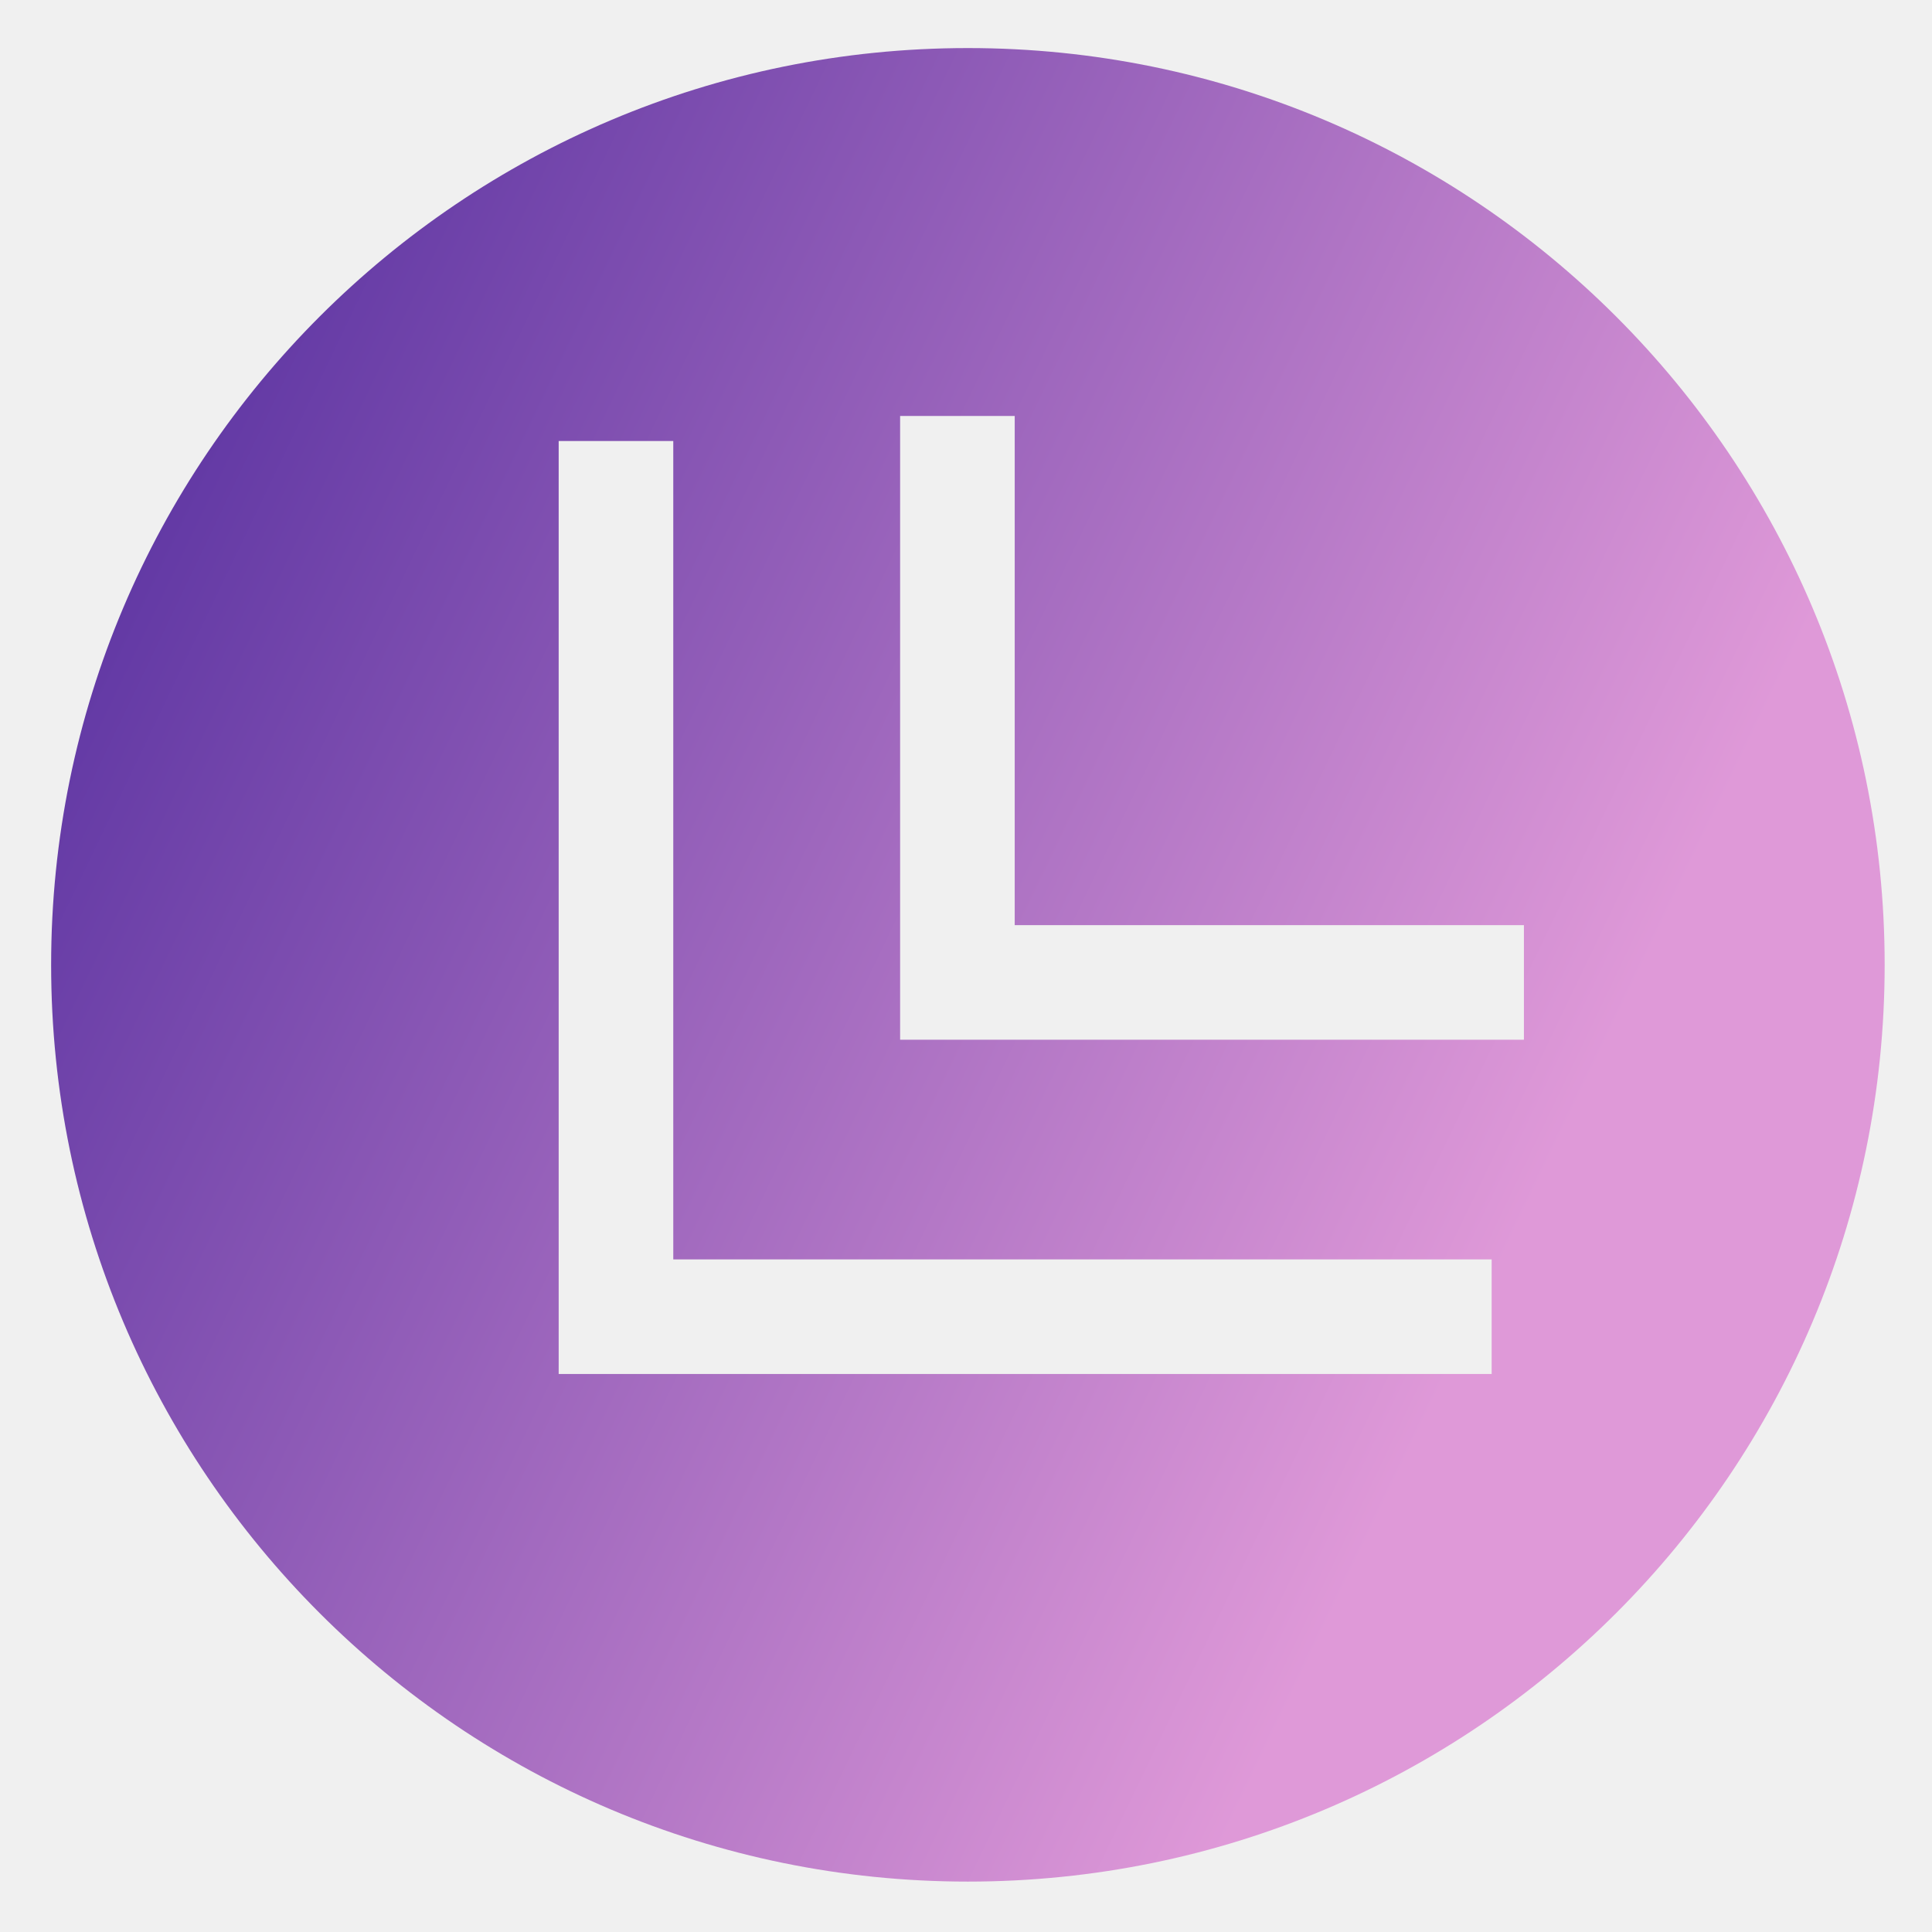
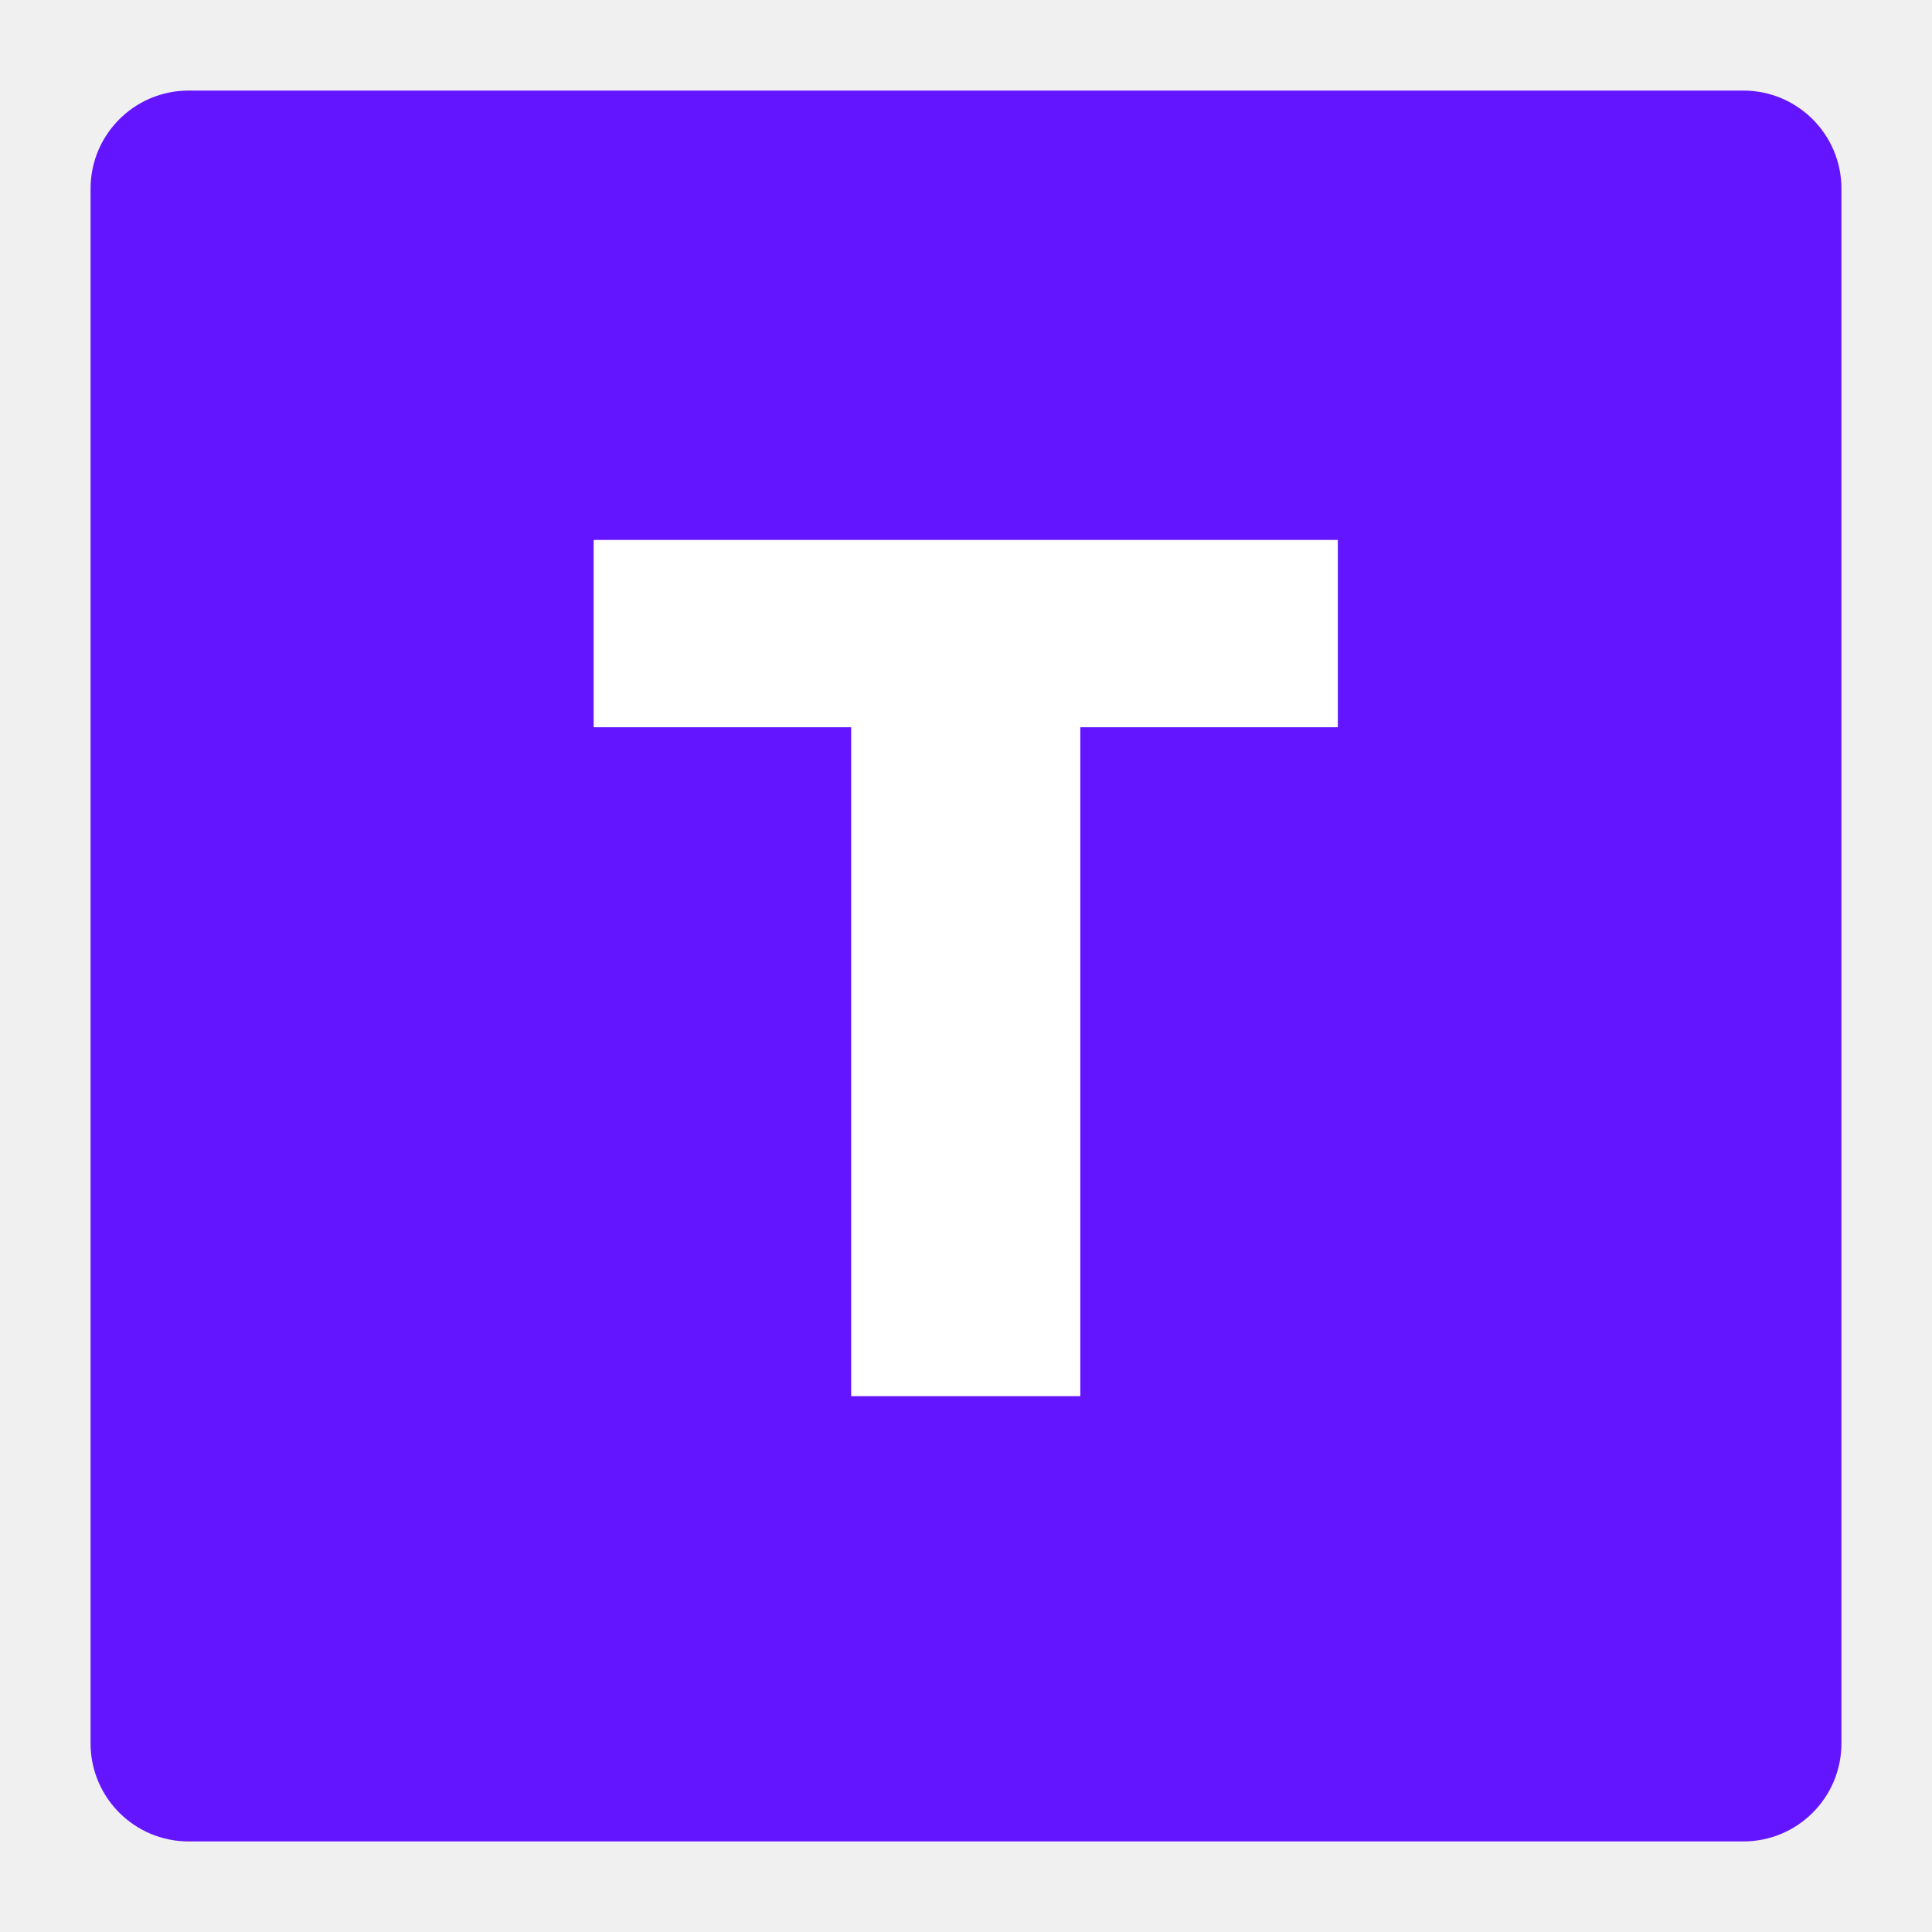
- <svg xmlns="http://www.w3.org/2000/svg" width="300" height="300" class="iconLeft">
-   <defs>
-     <linearGradient y2="0%" x2="100%" y1="0%" x1="0%" id="21fad26b-86ef-4462-94dc-c8cc2fc01b6f" gradientTransform="rotate(25)">
-       <stop stop-color="#4B279B" offset="0%" />
-       <stop stop-color="#DF99D8" offset="100%" />
-     </linearGradient>
-   </defs>
-   <defs>
-   
-  </defs>
-   <g>
-     <rect fill="none" id="canvas_background" height="602" width="802" y="-1" x="-1" />
-   </g>
-   <g>
-     <rect id="svg_1" class="logo-background-square" height="300px" width="300px" y="0" x="0" fill="transparent" />
-     <g transform="matrix(8.897186,0,0,8.897186,51.0377,-87.4252) " fill="url(#21fad26b-86ef-4462-94dc-c8cc2fc01b6f)" id="ef9cec47-827a-45ea-9a1c-60b0e3be803c">
-       <path id="svg_3" d="m11.156,42.665c8.837,0 16,-7.163 16,-16s-7.163,-16 -16,-16s-16,7.163 -16,16s7.163,16 16,16zm-1.183,-25.579l2,0l0,8.886l8.887,0l0,2l-10.887,0l0,-10.886zm-5.959,0.437l2,0l0,14.283l14.283,0l0,2l-16.283,0l0,-16.283z" />
-     </g>
-   </g>
+ <svg xmlns="http://www.w3.org/2000/svg" width="256" height="256" viewBox="0 0 256 256" fill="none">
+   <rect x="12" y="12" width="232" height="232" rx="13" fill="#6415FF" />
+   <path d="M78.661 96.364H112.786V185H143.144V96.364H177.269V71.546H78.661V96.364Z" fill="white" />
</svg>
